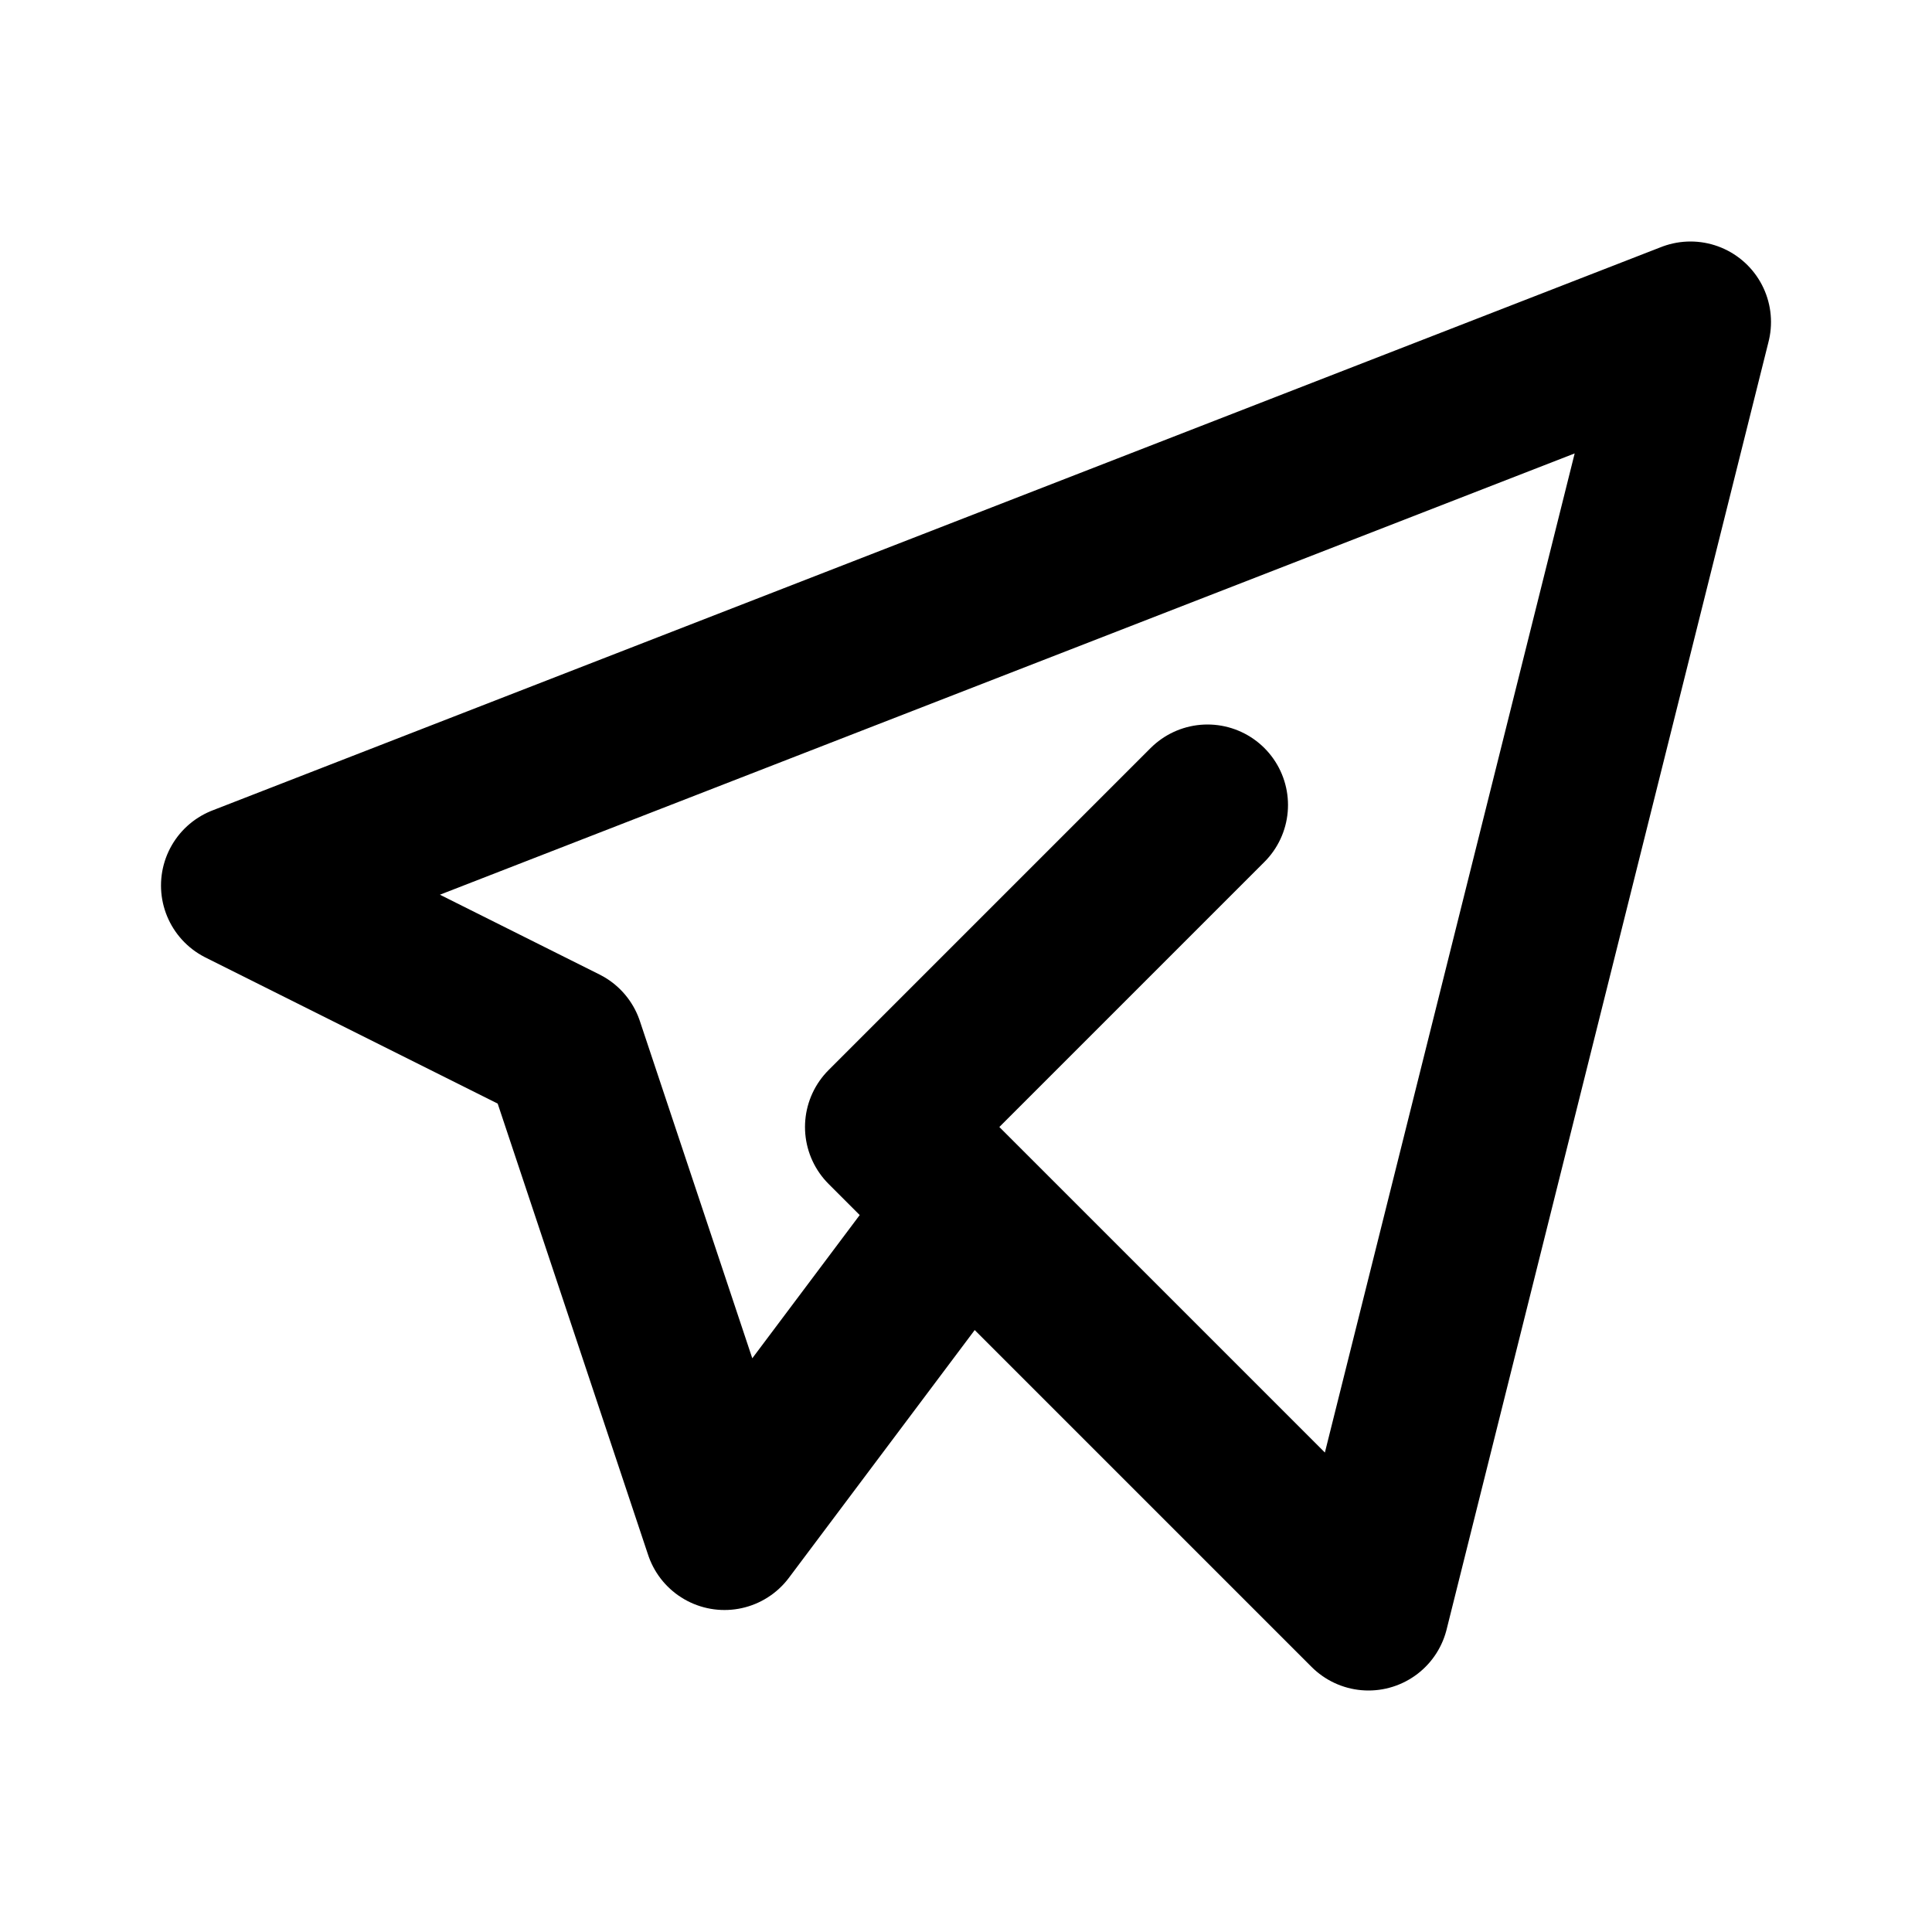
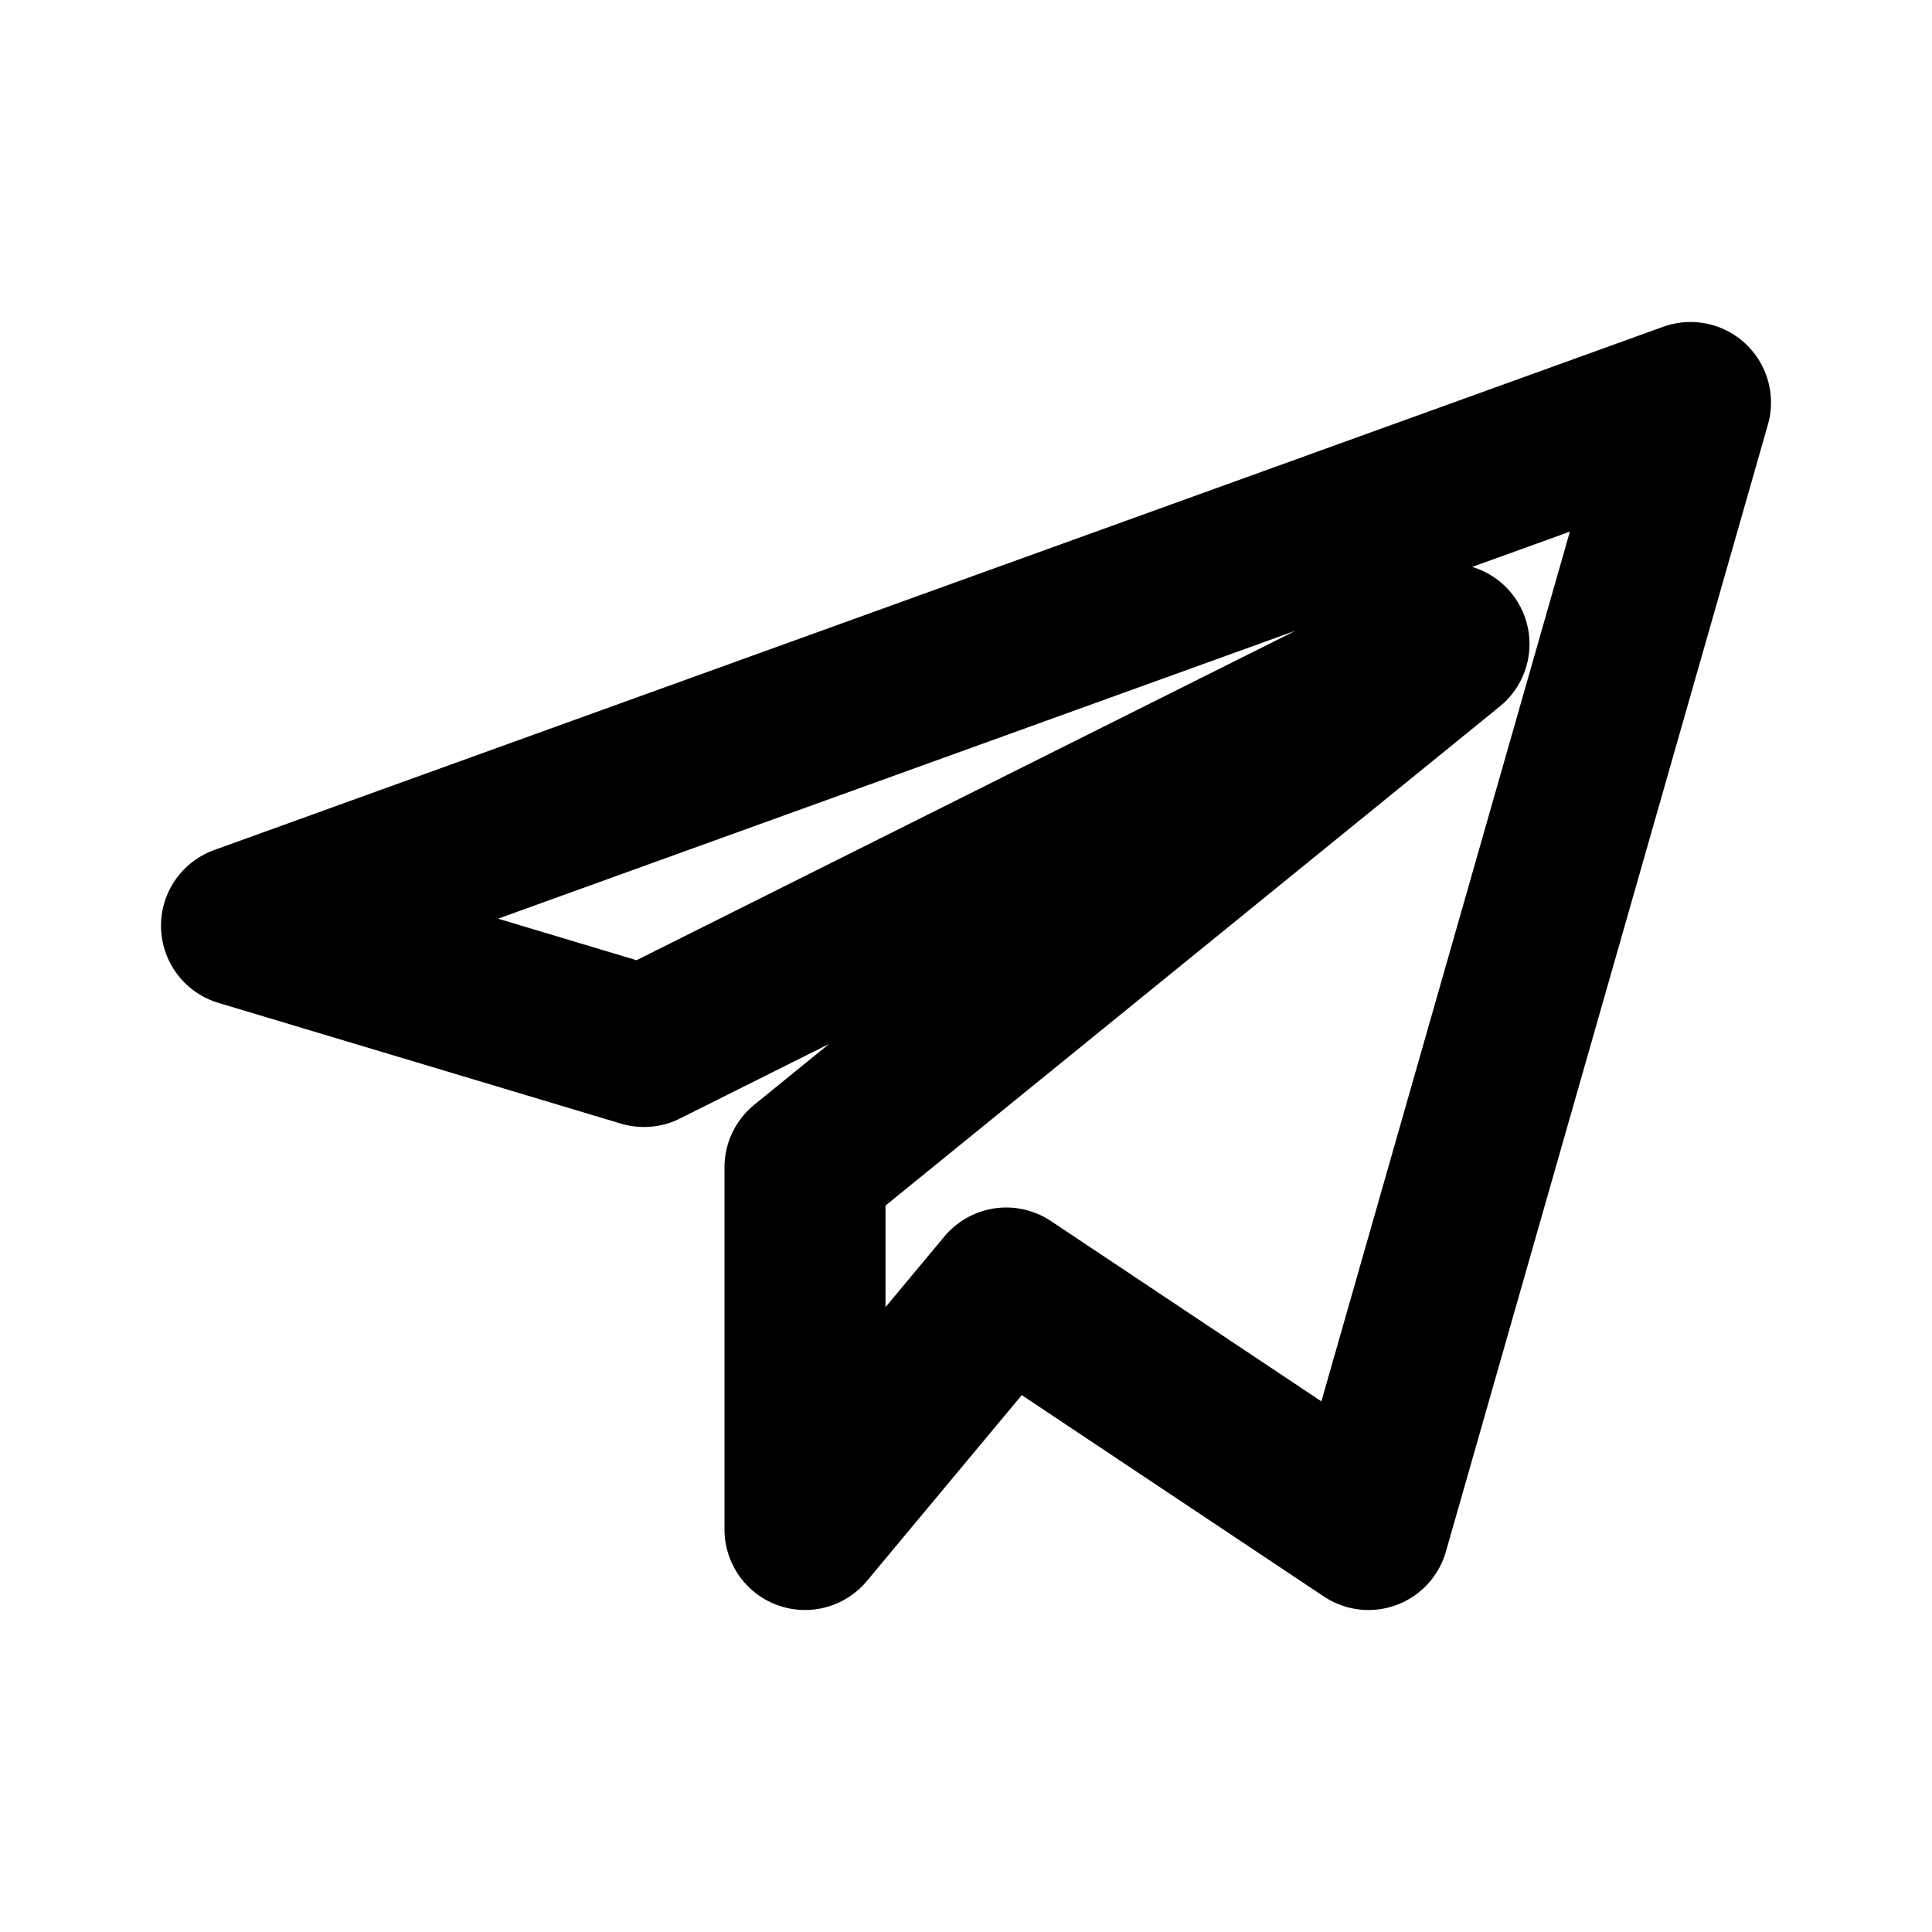
- <svg xmlns="http://www.w3.org/2000/svg" width="24" height="24" viewBox="0 0 24 24" fill="none" stroke="currentColor" stroke-width="2" stroke-linecap="round" stroke-linejoin="round" class="icon icon-tabler icons-tabler-outline icon-tabler-brand-telegram">
+ <svg xmlns="http://www.w3.org/2000/svg" width="24" height="24" viewBox="0 0 24 24" fill="none" stroke="currentColor" stroke-width="2" stroke-linecap="round" stroke-linejoin="round" class="icon icon-tabler icons-tabler-outline icon-tabler-telegram">
  <path stroke="none" d="M0 0h24v24H0z" fill="none" />
-   <path d="M15 10l-4 4l6 6l4 -16l-18 7l4 2l2 6l3 -4" />
+   <path d="M21 5 3 11.5l5 1.5L18 8l-8 6.5V19l2.5-3 4.5 3z" />
</svg>
